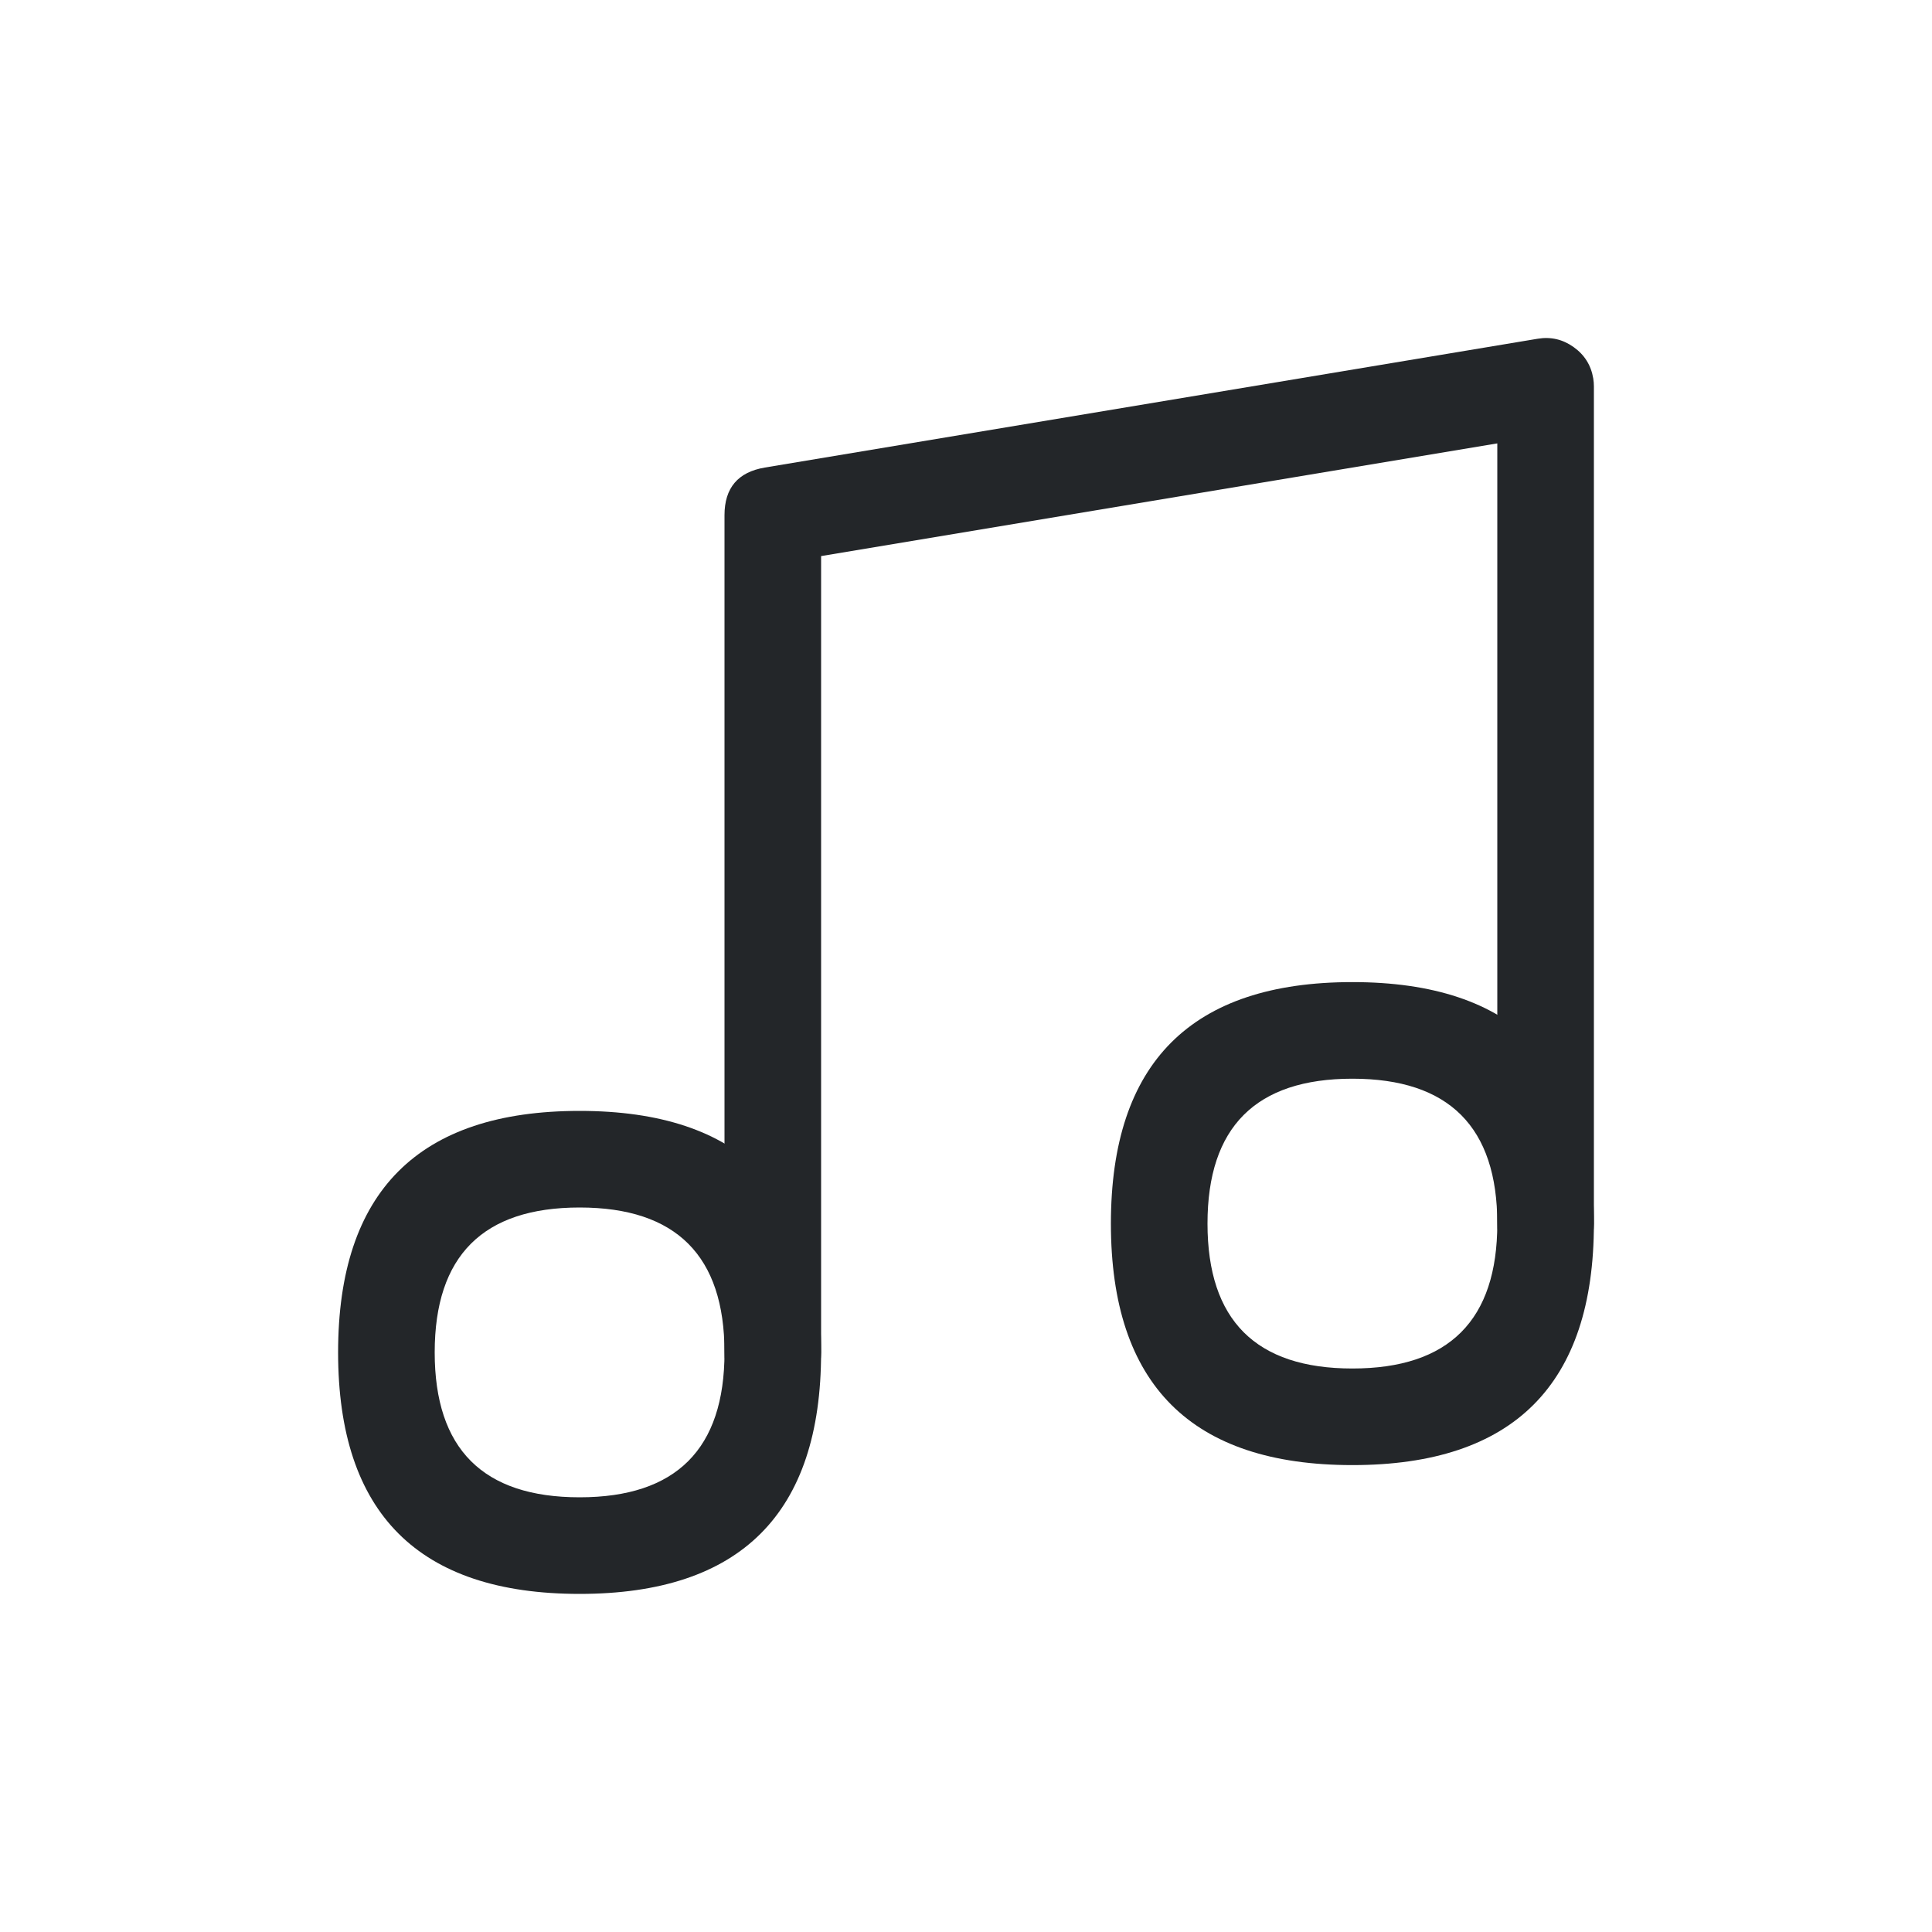
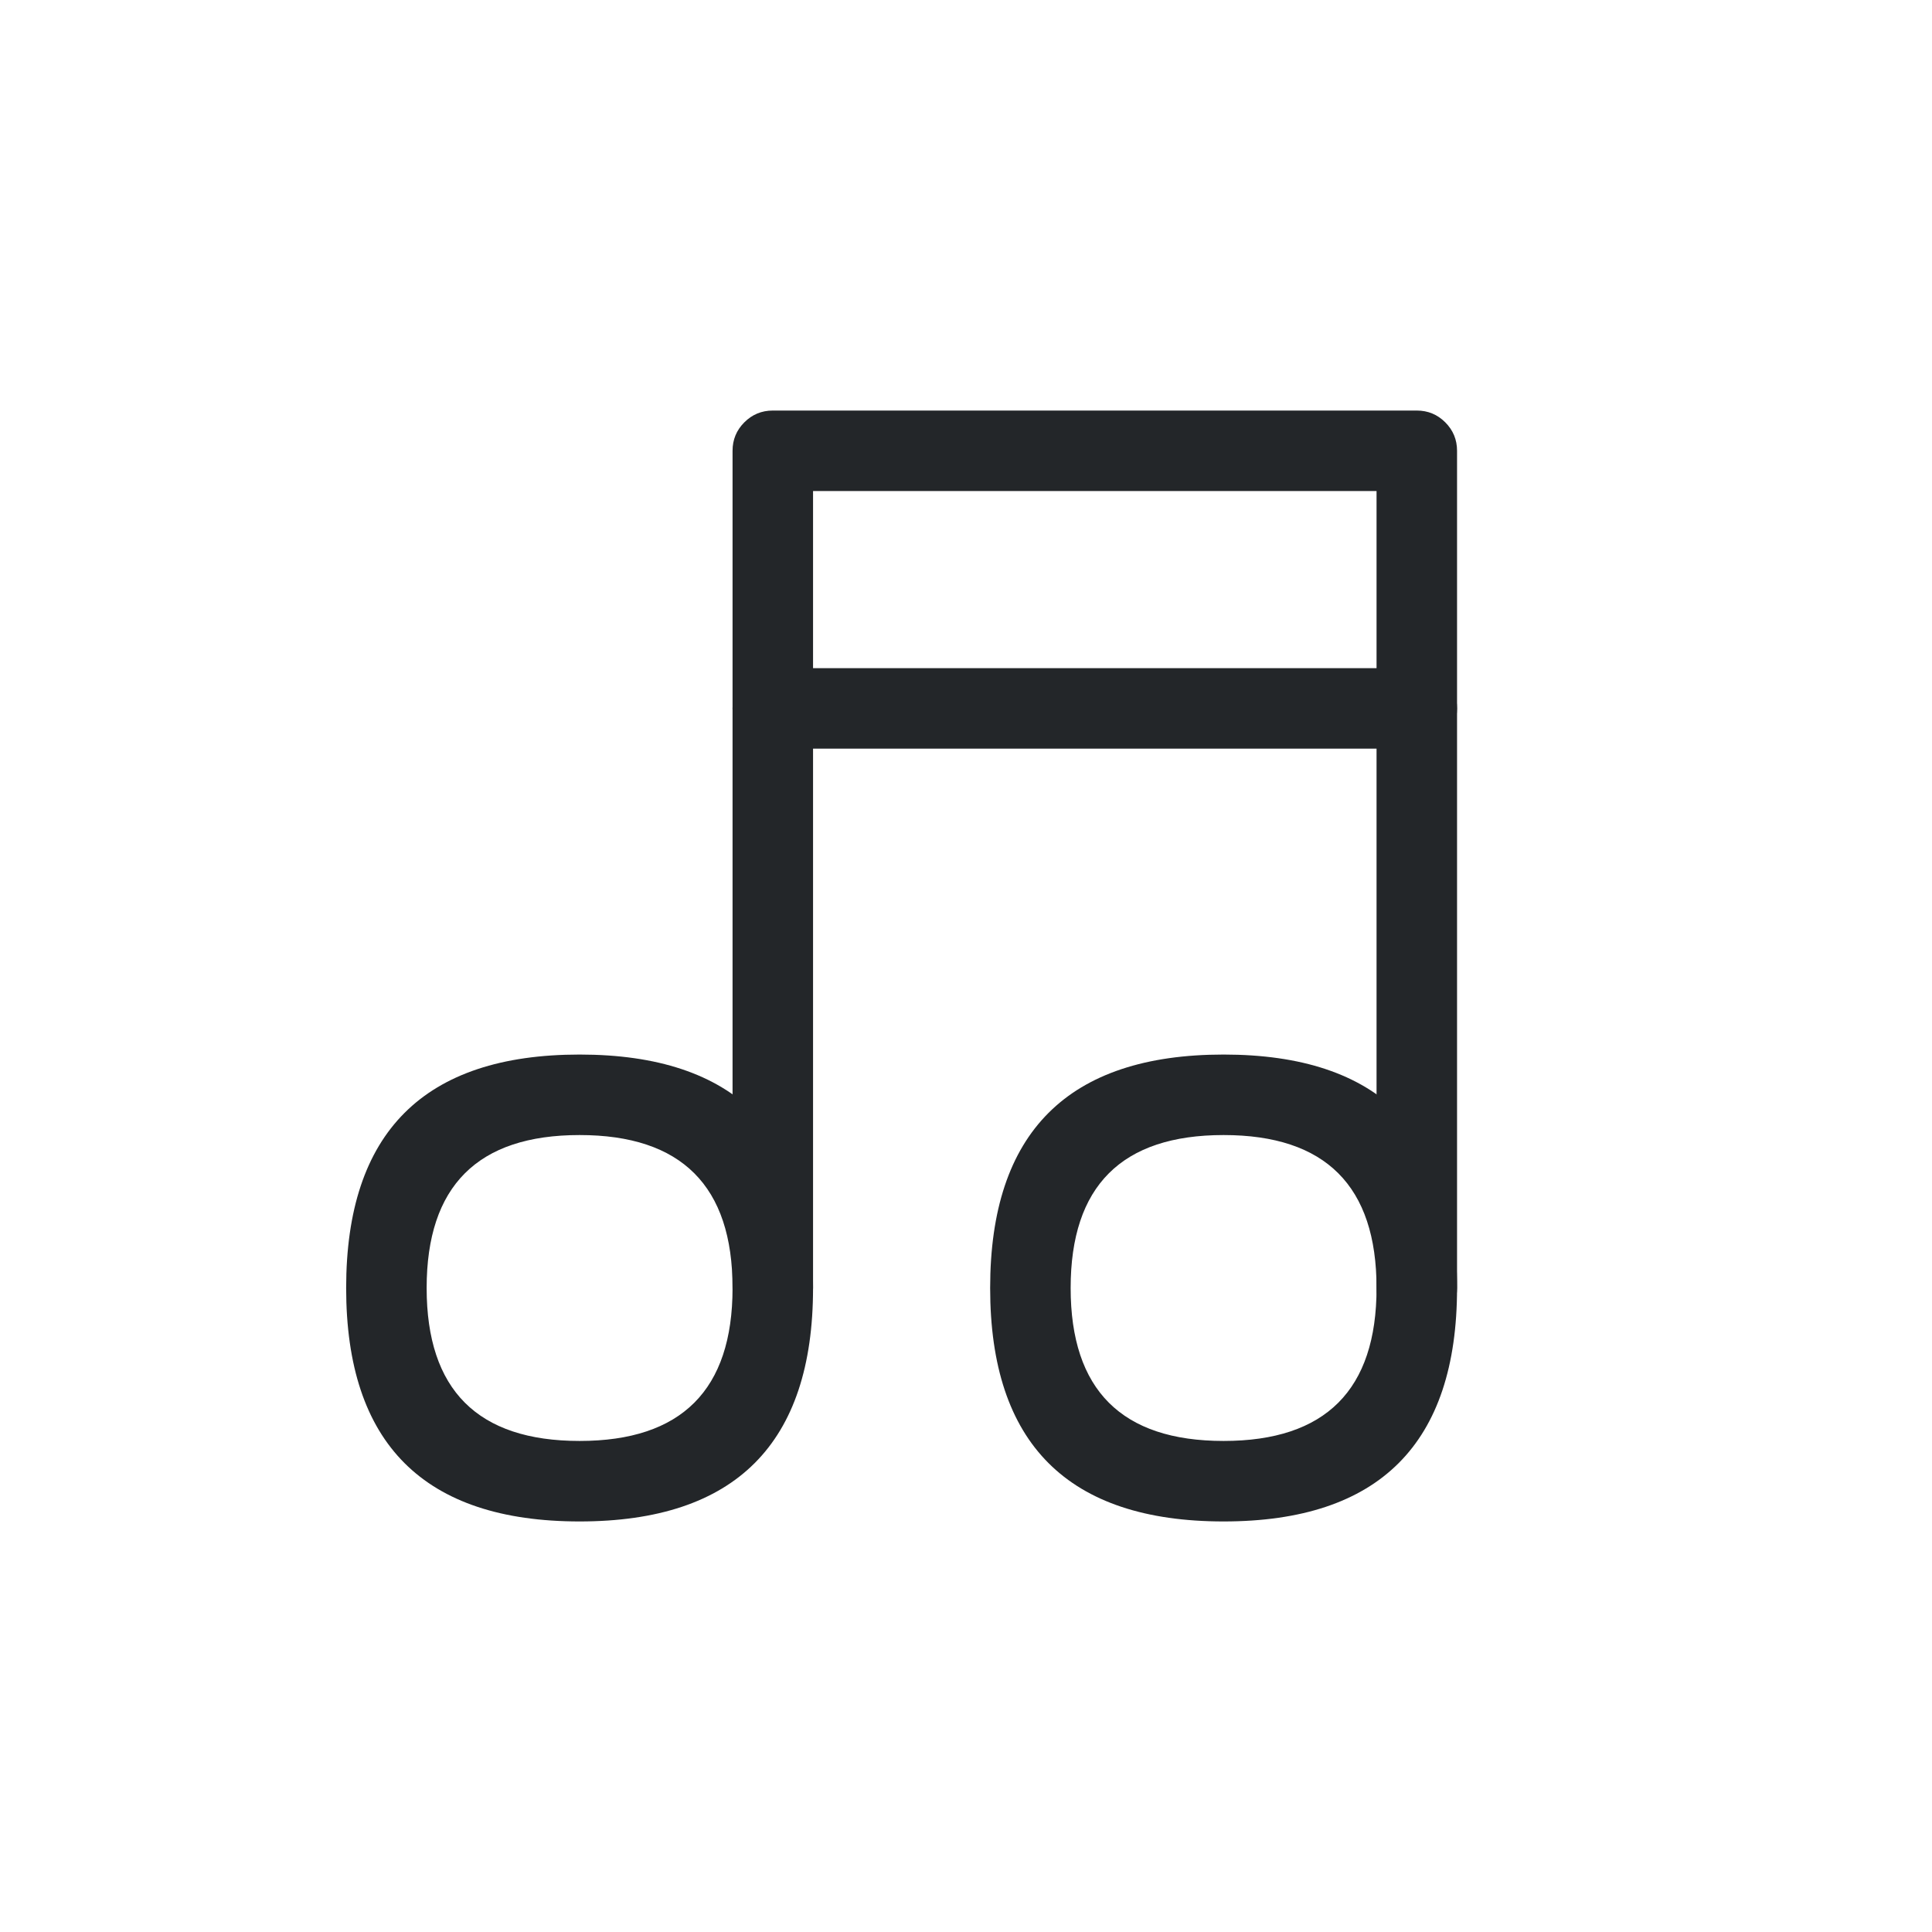
<svg xmlns="http://www.w3.org/2000/svg" width="16" height="16" viewBox="-3.0 -3.0 30.0 30.0">
  <defs>
    <style id="current-color-scheme" type="text/css">.ColorScheme-Text { color: #232629; }</style>
  </defs>
-   <path fill="currentColor" d="M8.25,18 L8.25,5 Q8.25,4.365 8.877,4.26 L20.877,2.26 Q21.183,2.209 21.436,2.39 Q21.689,2.57 21.74,2.877 Q21.75,2.938 21.75,3 L21.75,16 Q21.75,16.311 21.53,16.53 Q21.311,16.75 21,16.75 Q20.689,16.75 20.47,16.53 Q20.25,16.311 20.25,16 L20.25,3.885 L9.75,5.635 L9.75,18 Q9.75,18.311 9.53,18.53 Q9.311,18.75 9,18.75 Q8.689,18.75 8.47,18.53 Q8.25,18.311 8.25,18 Z" class="ColorScheme-Text" />
-   <path fill="currentColor" d="M9.75,18 Q9.75,21.75 6,21.75 Q2.25,21.75 2.25,18 Q2.25,14.25 6,14.25 Q9.75,14.25 9.75,18 Z M8.25,18 Q8.25,15.75 6,15.75 Q3.75,15.75 3.75,18 Q3.75,20.25 6,20.25 Q8.25,20.25 8.25,18 Z" class="ColorScheme-Text" />
-   <path fill="currentColor" d="M21.75,16 Q21.75,19.75 18,19.75 Q14.25,19.75 14.25,16 Q14.25,12.25 18,12.25 Q21.75,12.25 21.75,16 Z M20.25,16 Q20.25,13.75 18,13.75 Q15.75,13.75 15.75,16 Q15.75,18.25 18,18.25 Q20.25,18.25 20.25,16 Z" class="ColorScheme-Text" />
+   <path fill="currentColor" d="M2.375,17 Q2.375,13.375 6,13.375 Q9.625,13.375 9.625,17 Q9.625,20.625 6,20.625 Q2.375,20.625 2.375,17 Z M3.625,17 Q3.625,19.375 6,19.375 Q8.375,19.375 8.375,17 Q8.375,14.625 6,14.625 Q3.625,14.625 3.625,17 Z" class="ColorScheme-Text" />
+   <path fill="currentColor" d="M12.375,17 Q12.375,13.375 16,13.375 Q19.625,13.375 19.625,17 Q19.625,20.625 16,20.625 Q12.375,20.625 12.375,17 Z M13.625,17 Q13.625,19.375 16,19.375 Q18.375,19.375 18.375,17 Q18.375,14.625 16,14.625 Q13.625,14.625 13.625,17 Z" class="ColorScheme-Text" />
+   <path fill="currentColor" d="M8.375,17 L8.375,4 Q8.375,3.741 8.558,3.558 Q8.741,3.375 9,3.375 L19,3.375 Q19.259,3.375 19.442,3.558 Q19.625,3.741 19.625,4 L19.625,17 Q19.625,17.259 19.442,17.442 Q19.259,17.625 19,17.625 Q18.741,17.625 18.558,17.442 Q18.375,17.259 18.375,17 L18.375,4.625 L9.625,4.625 L9.625,17 Q9.625,17.259 9.442,17.442 Q9.259,17.625 9,17.625 Q8.741,17.625 8.558,17.442 Q8.375,17.259 8.375,17 Z" class="ColorScheme-Text" />
+   <path fill="currentColor" d="M9,7.375 L19,7.375 Q19.259,7.375 19.442,7.558 Q19.625,7.741 19.625,8 Q19.625,8.259 19.442,8.442 Q19.259,8.625 19,8.625 L9,8.625 Q8.741,8.625 8.558,8.442 Q8.375,8.259 8.375,8 Q8.375,7.741 8.558,7.558 Q8.741,7.375 9,7.375 Z" class="ColorScheme-Text" />
</svg>
